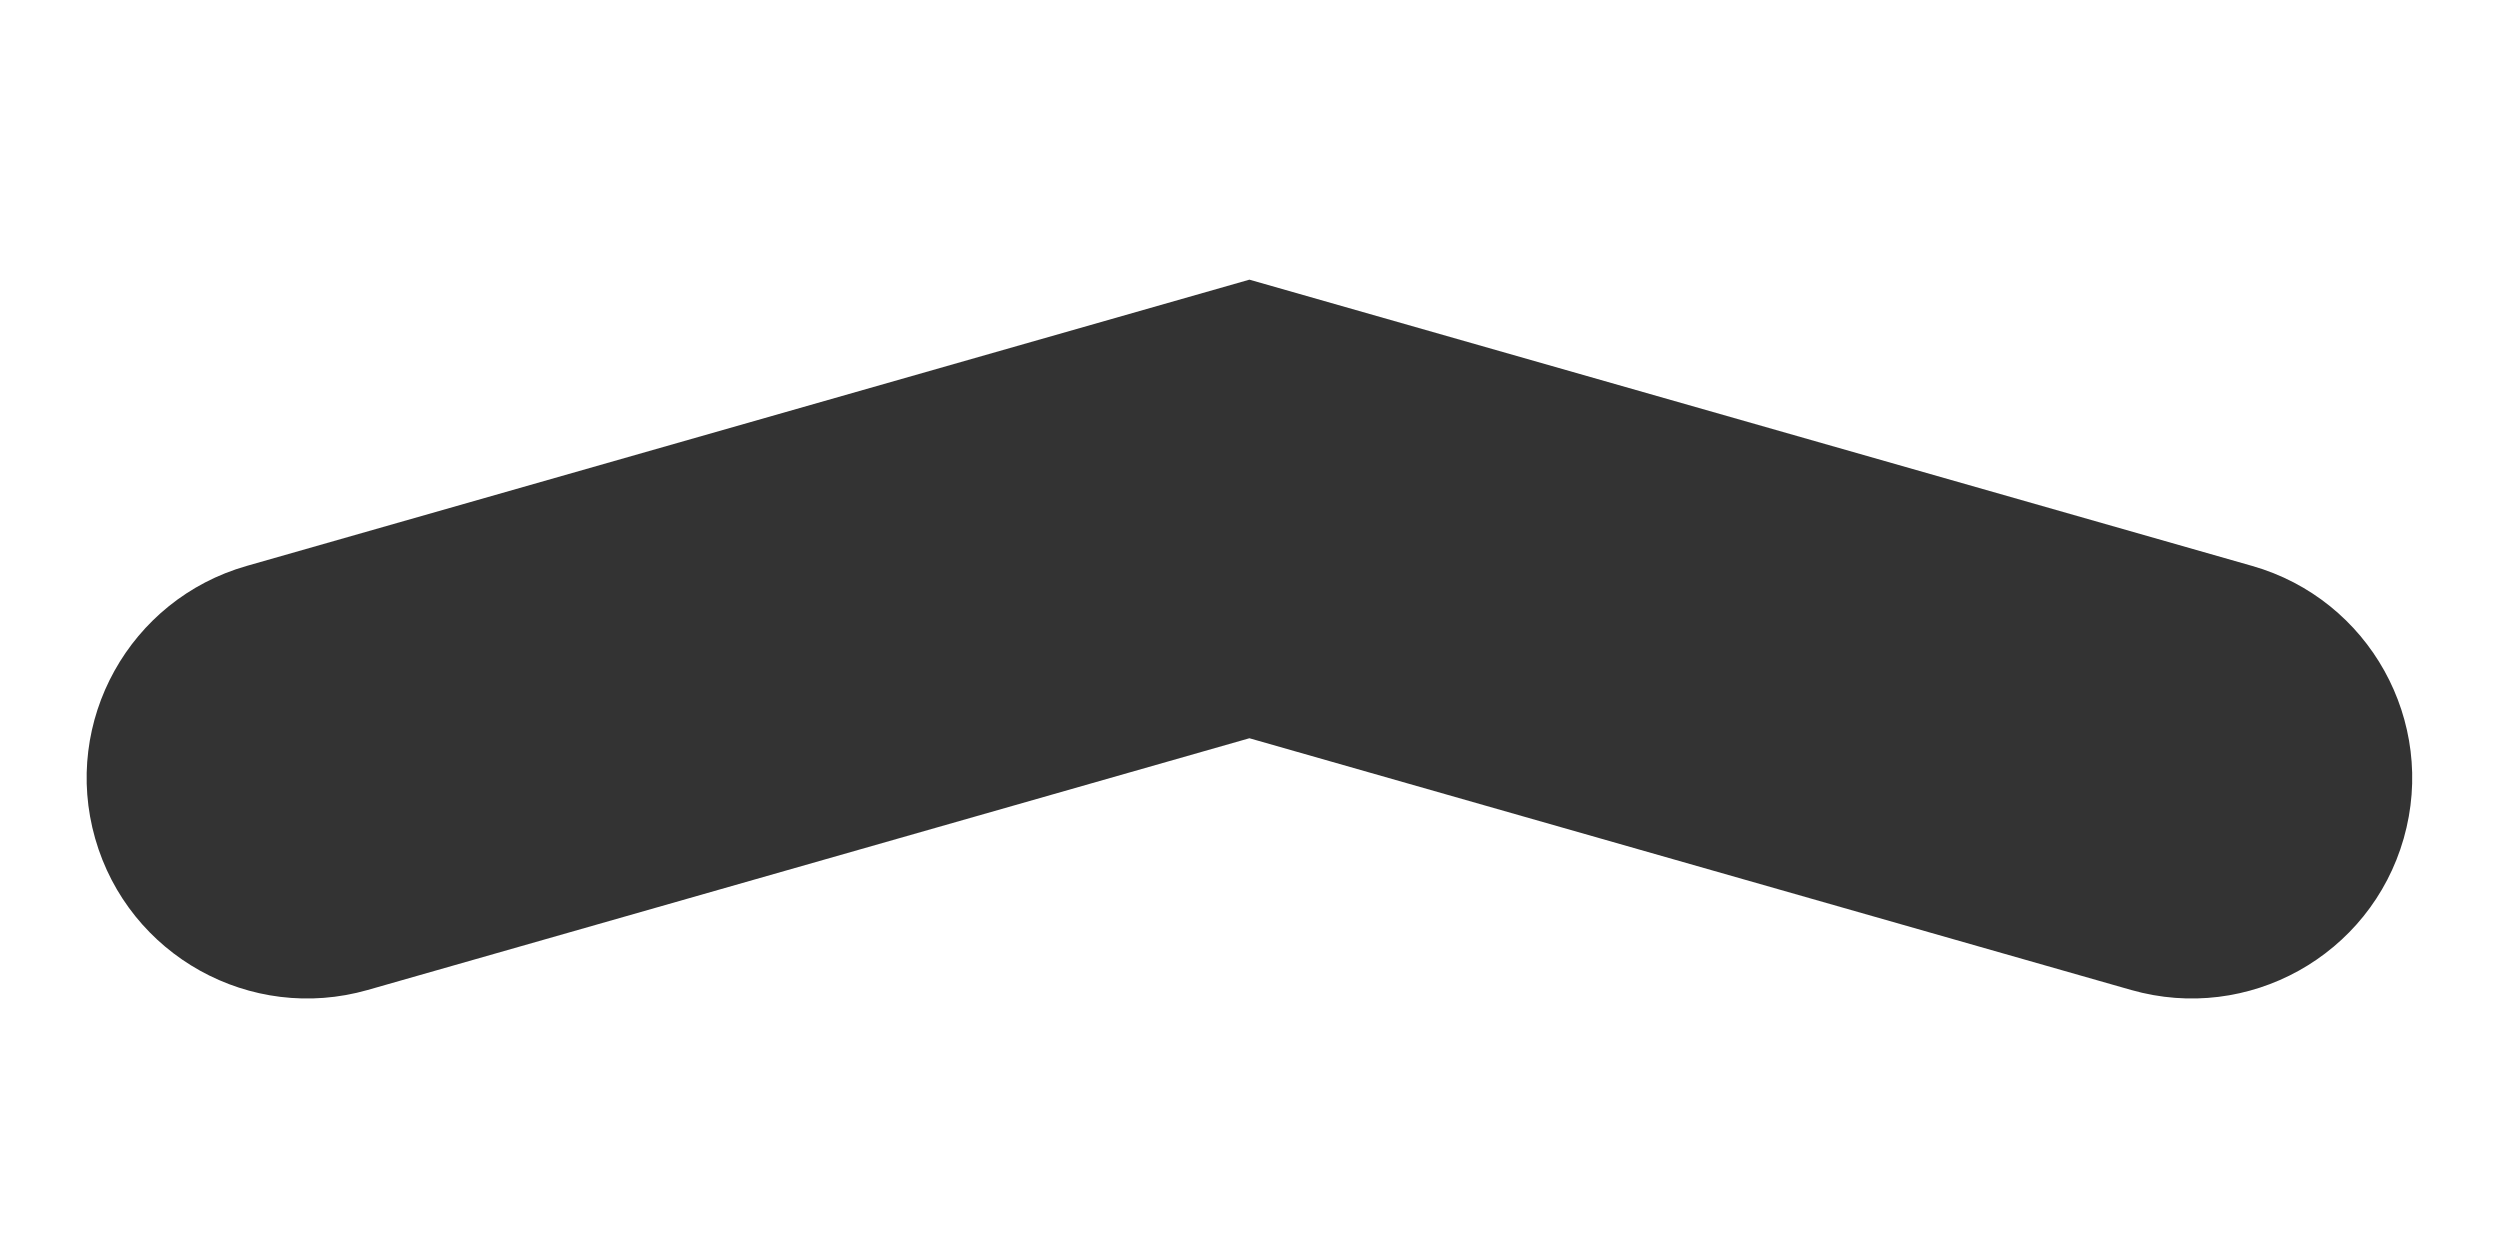
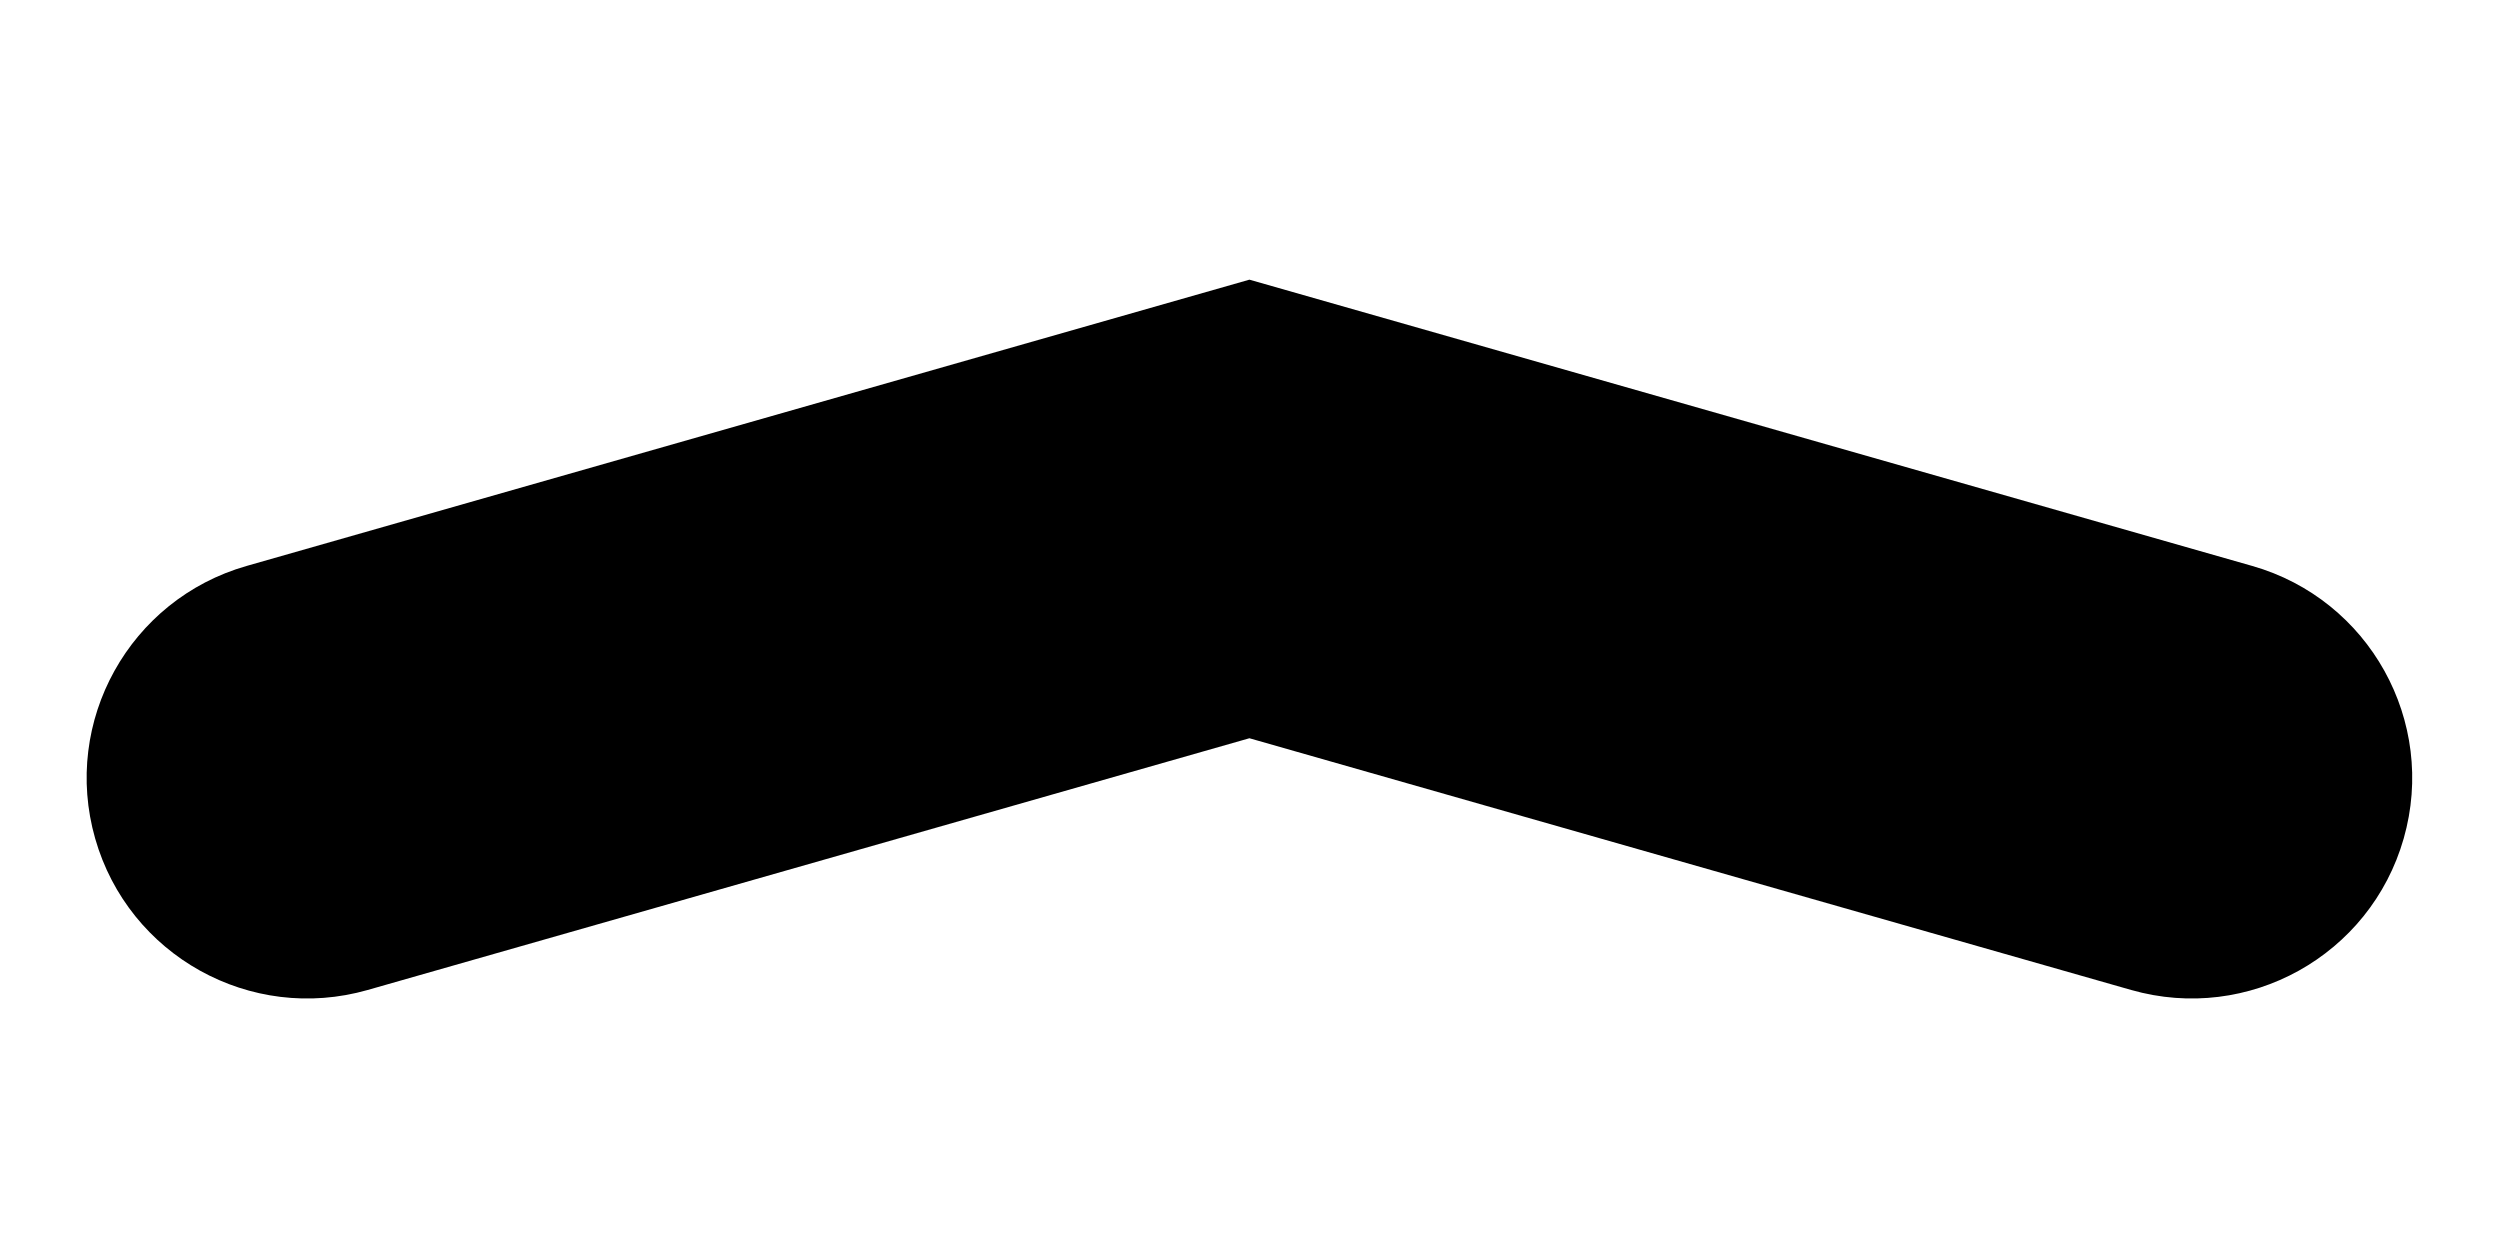
<svg xmlns="http://www.w3.org/2000/svg" t="1680859058581" class="icon" viewBox="0 0 2048 1024" version="1.1" p-id="1449" width="400" height="200">
-   <path d="M1845.006 463.618L1023.518 229.1 202.055 463.618a180.62 180.62 0 0 0 99.172 347.37l722.291-206.221 722.34 206.22a180.62 180.62 0 0 0 99.148-347.37z" fill="#333333" p-id="1450" />
+   <path d="M1845.006 463.618L1023.518 229.1 202.055 463.618a180.62 180.62 0 0 0 99.172 347.37l722.291-206.221 722.34 206.22a180.62 180.62 0 0 0 99.148-347.37z" fill="currentColor" p-id="1450" />
</svg>
